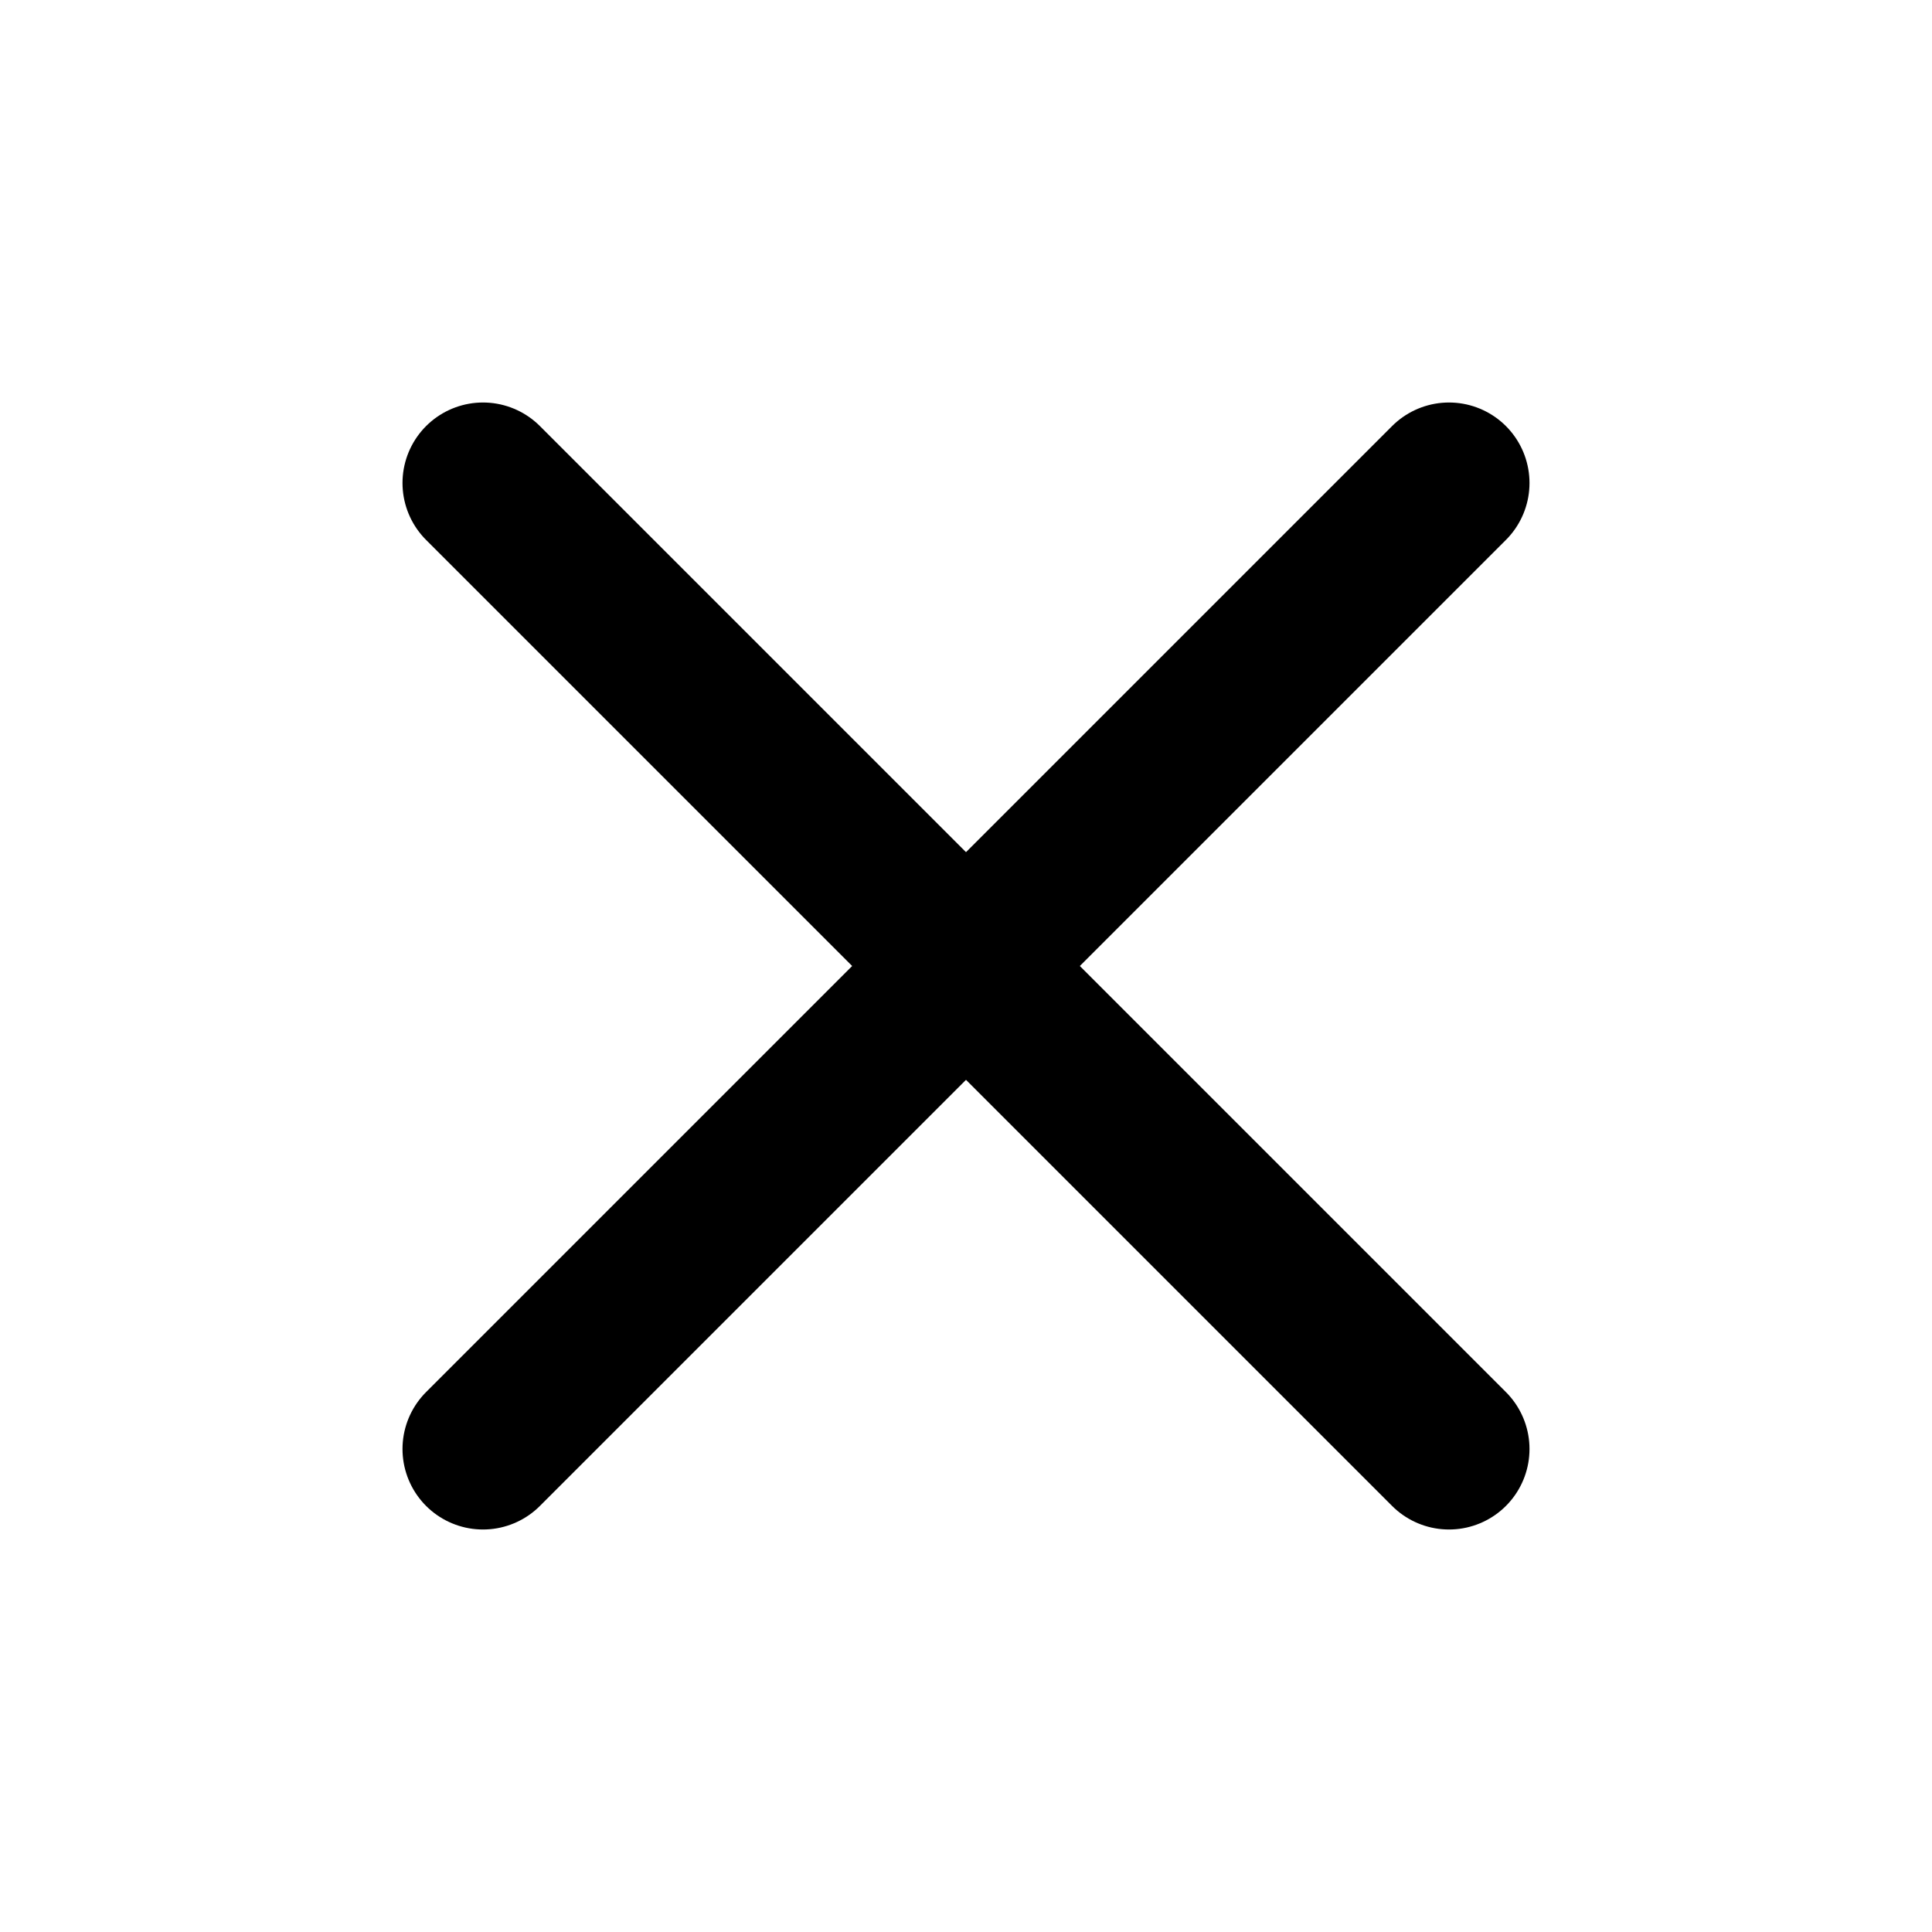
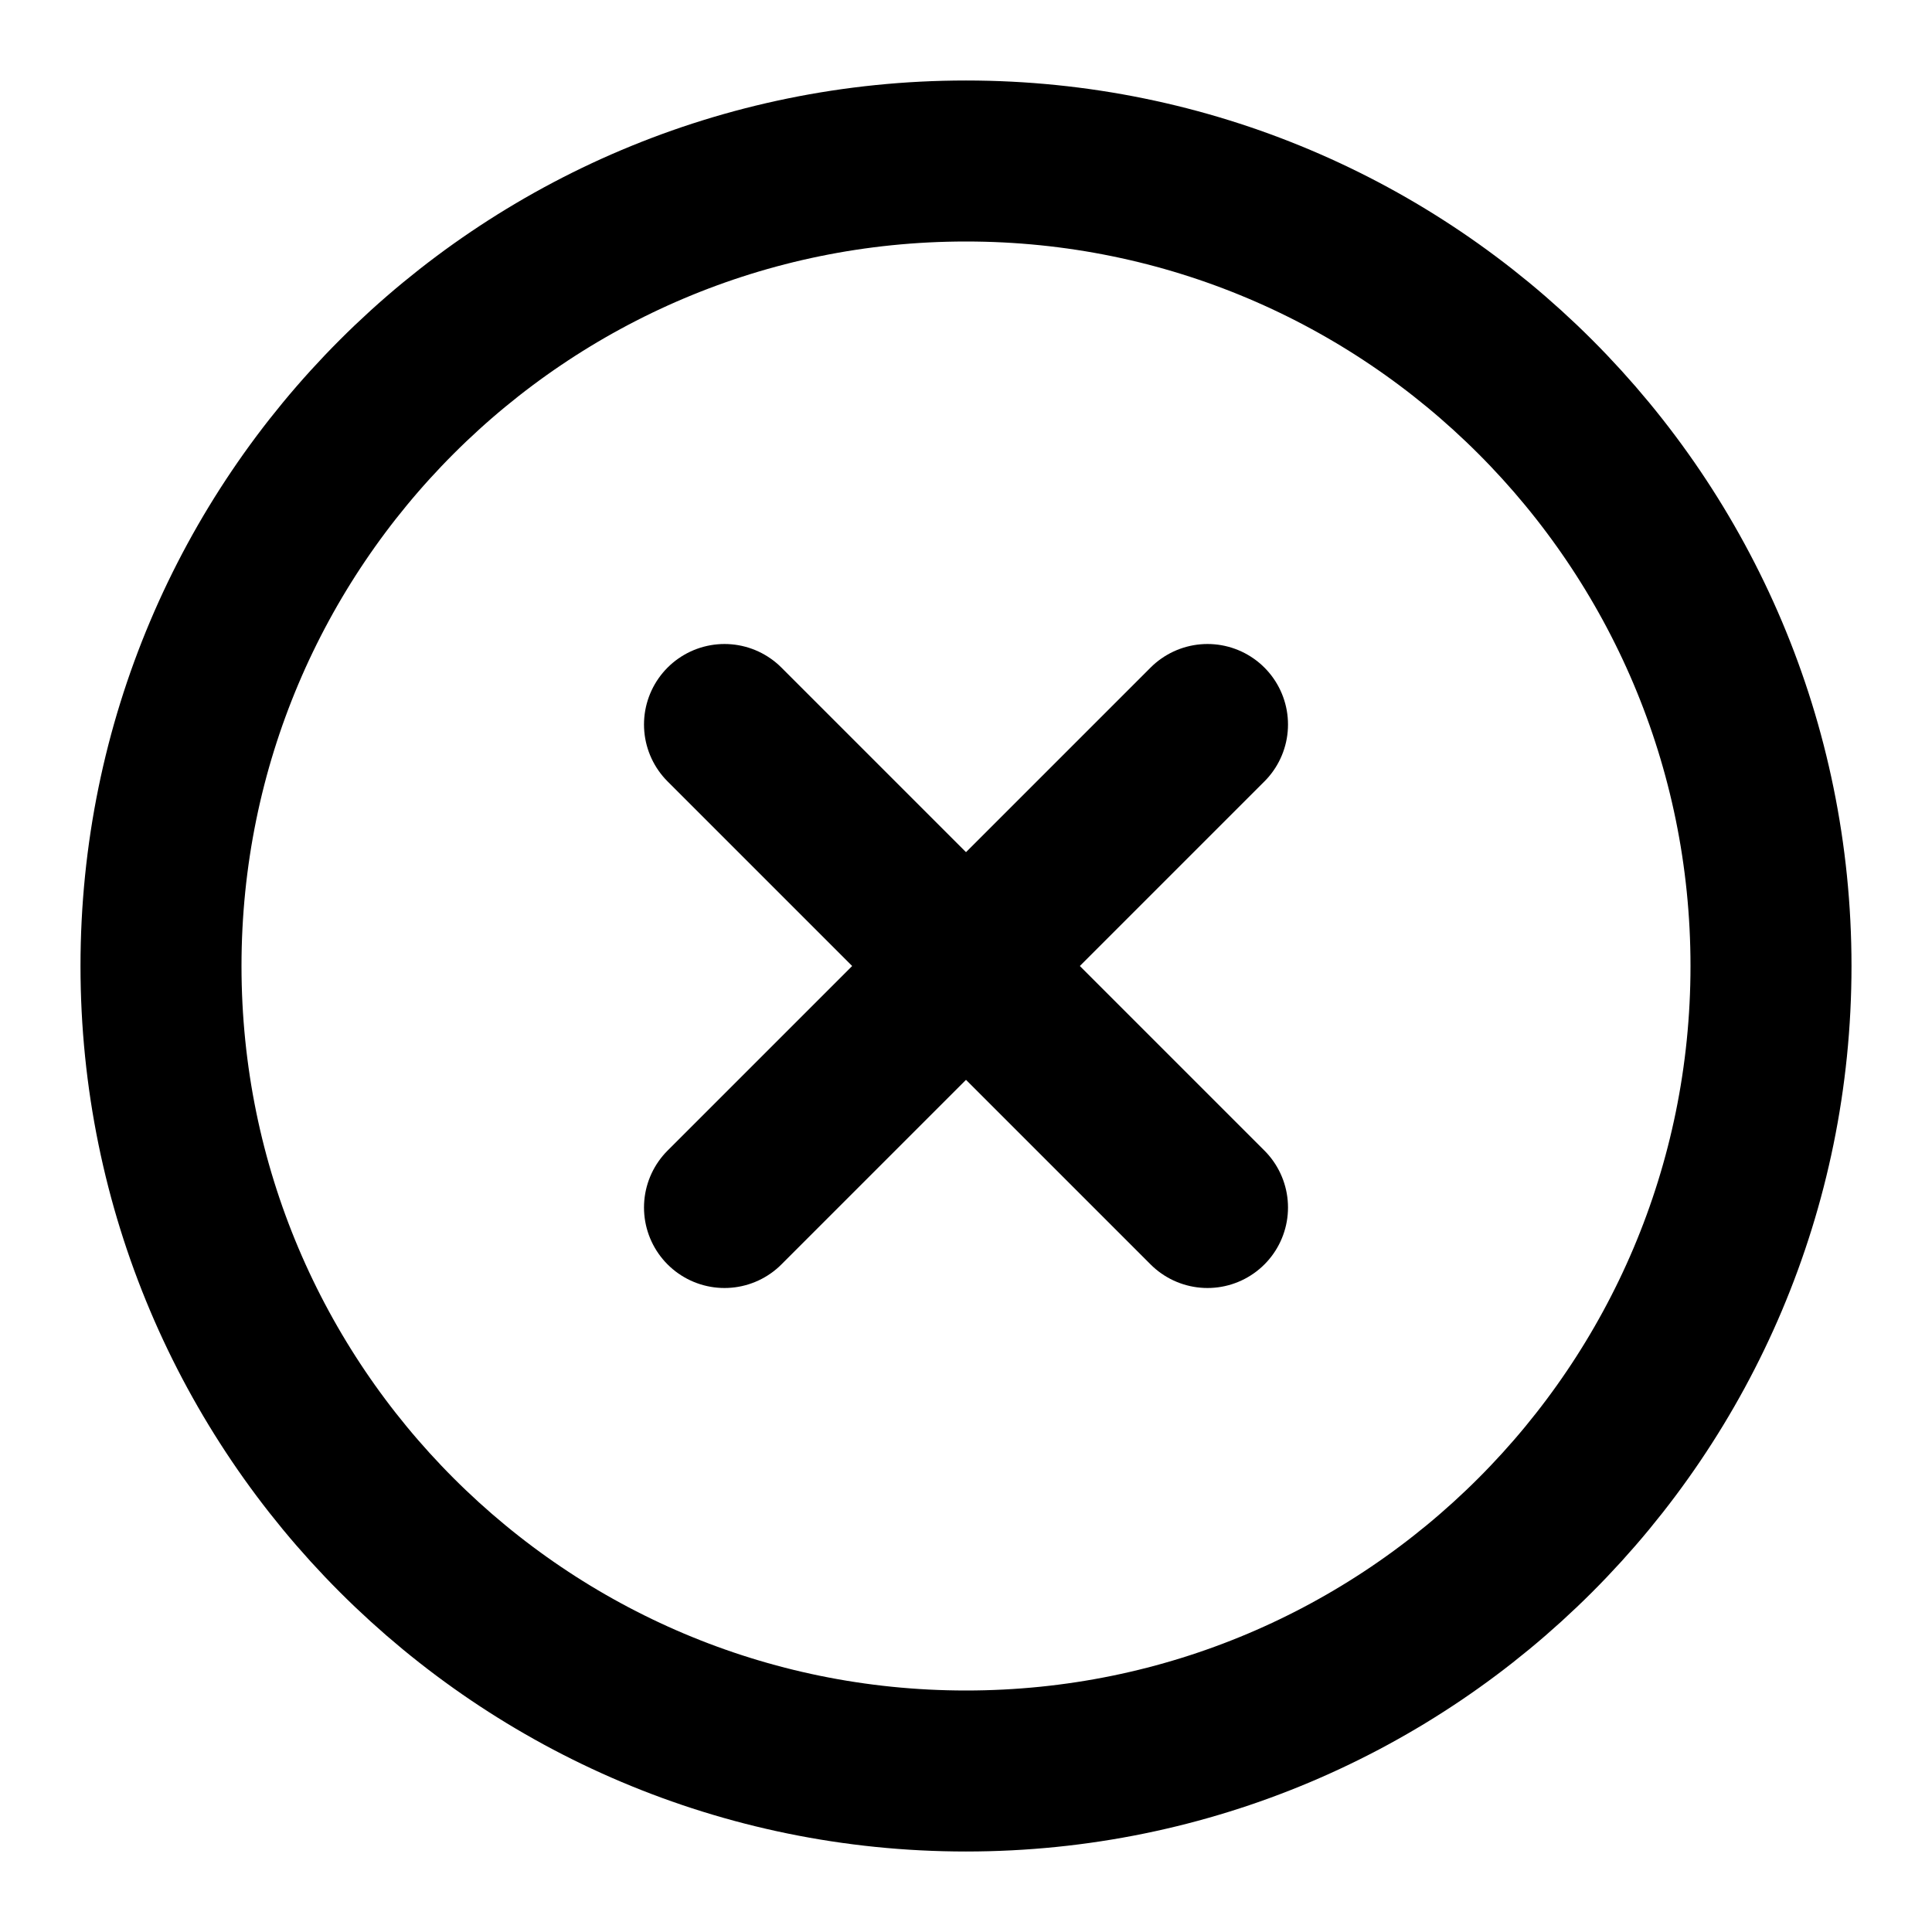
- <svg xmlns="http://www.w3.org/2000/svg" width="64" height="64" viewBox="0 0 24 24" fill="none" stroke="currentColor" stroke-width="2" stroke-linecap="round" stroke-linejoin="round" class="feather feather-x">
-   <line x1="18" y1="6" x2="6" y2="18" />
-   <line x1="6" y1="6" x2="18" y2="18" />
+ <svg xmlns="http://www.w3.org/2000/svg" width="24" height="24" viewBox="0 0 24 24" fill="none" stroke="currentColor" stroke-width="2" stroke-linecap="round" stroke-linejoin="round" class="feather feather-x-circle">
+   <circle cx="12" cy="12" r="10" />
+   <line x1="15" y1="9" x2="9" y2="15" />
+   <line x1="9" y1="9" x2="15" y2="15" />
</svg>
